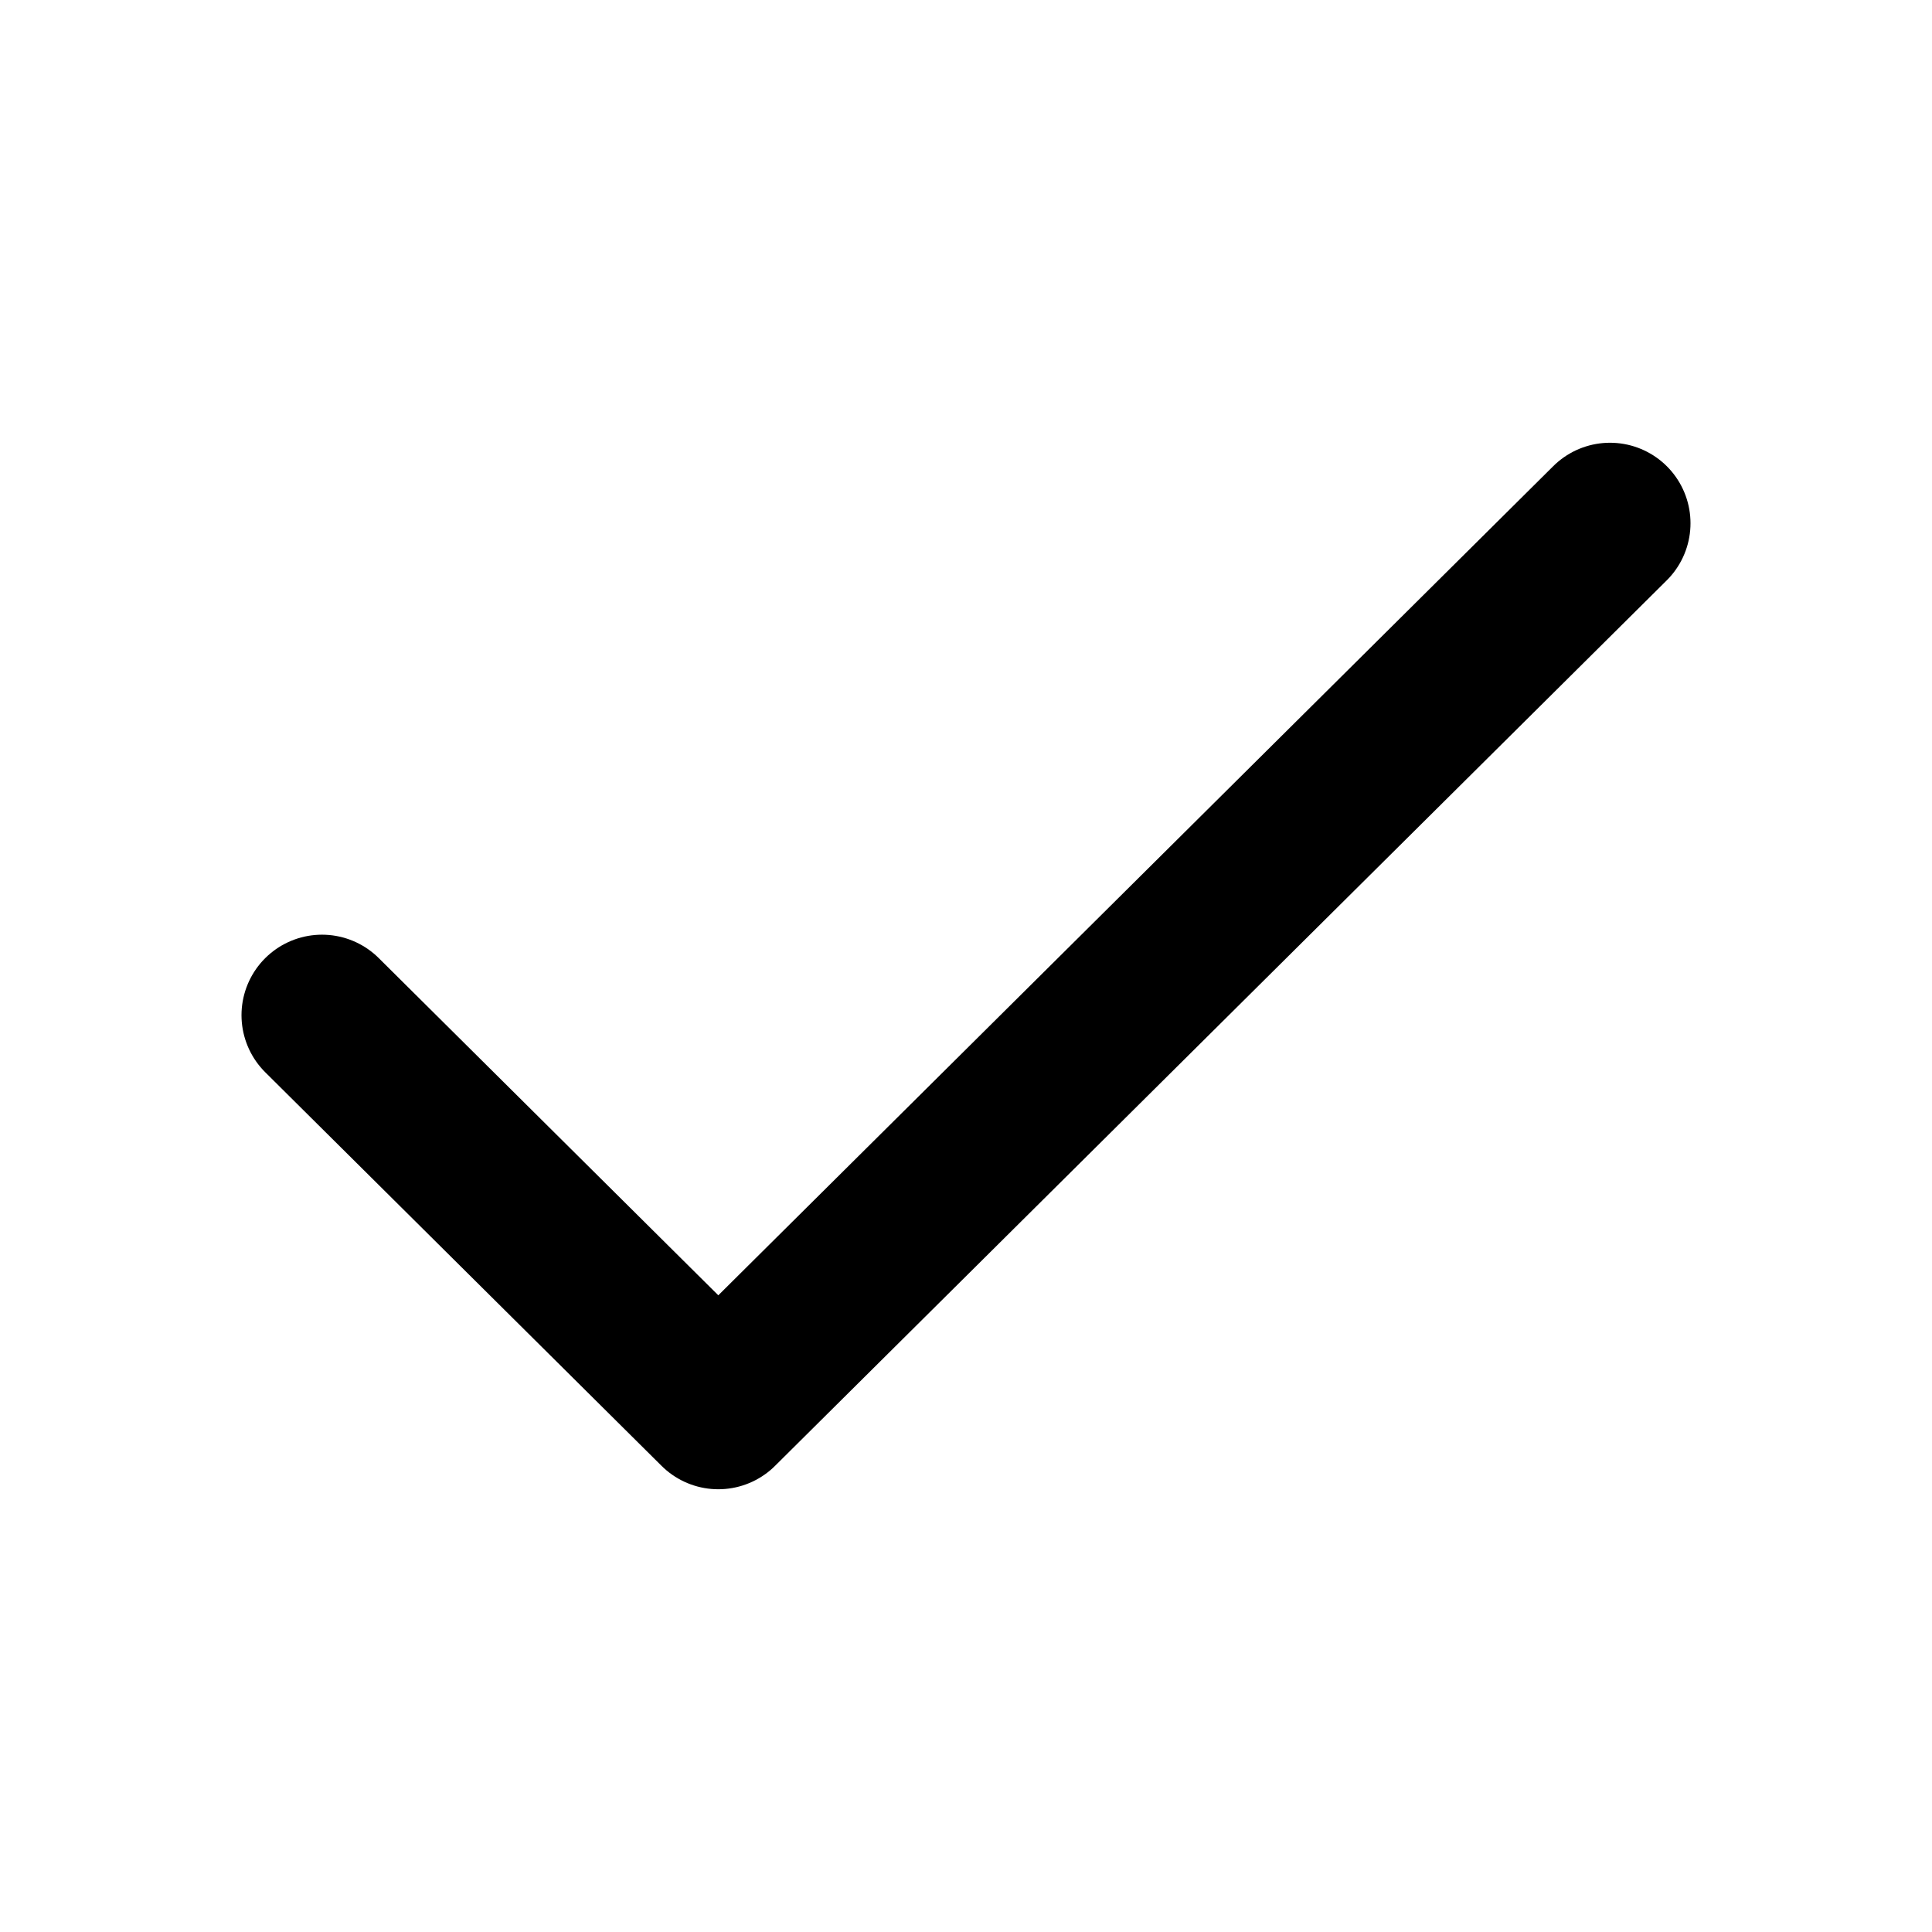
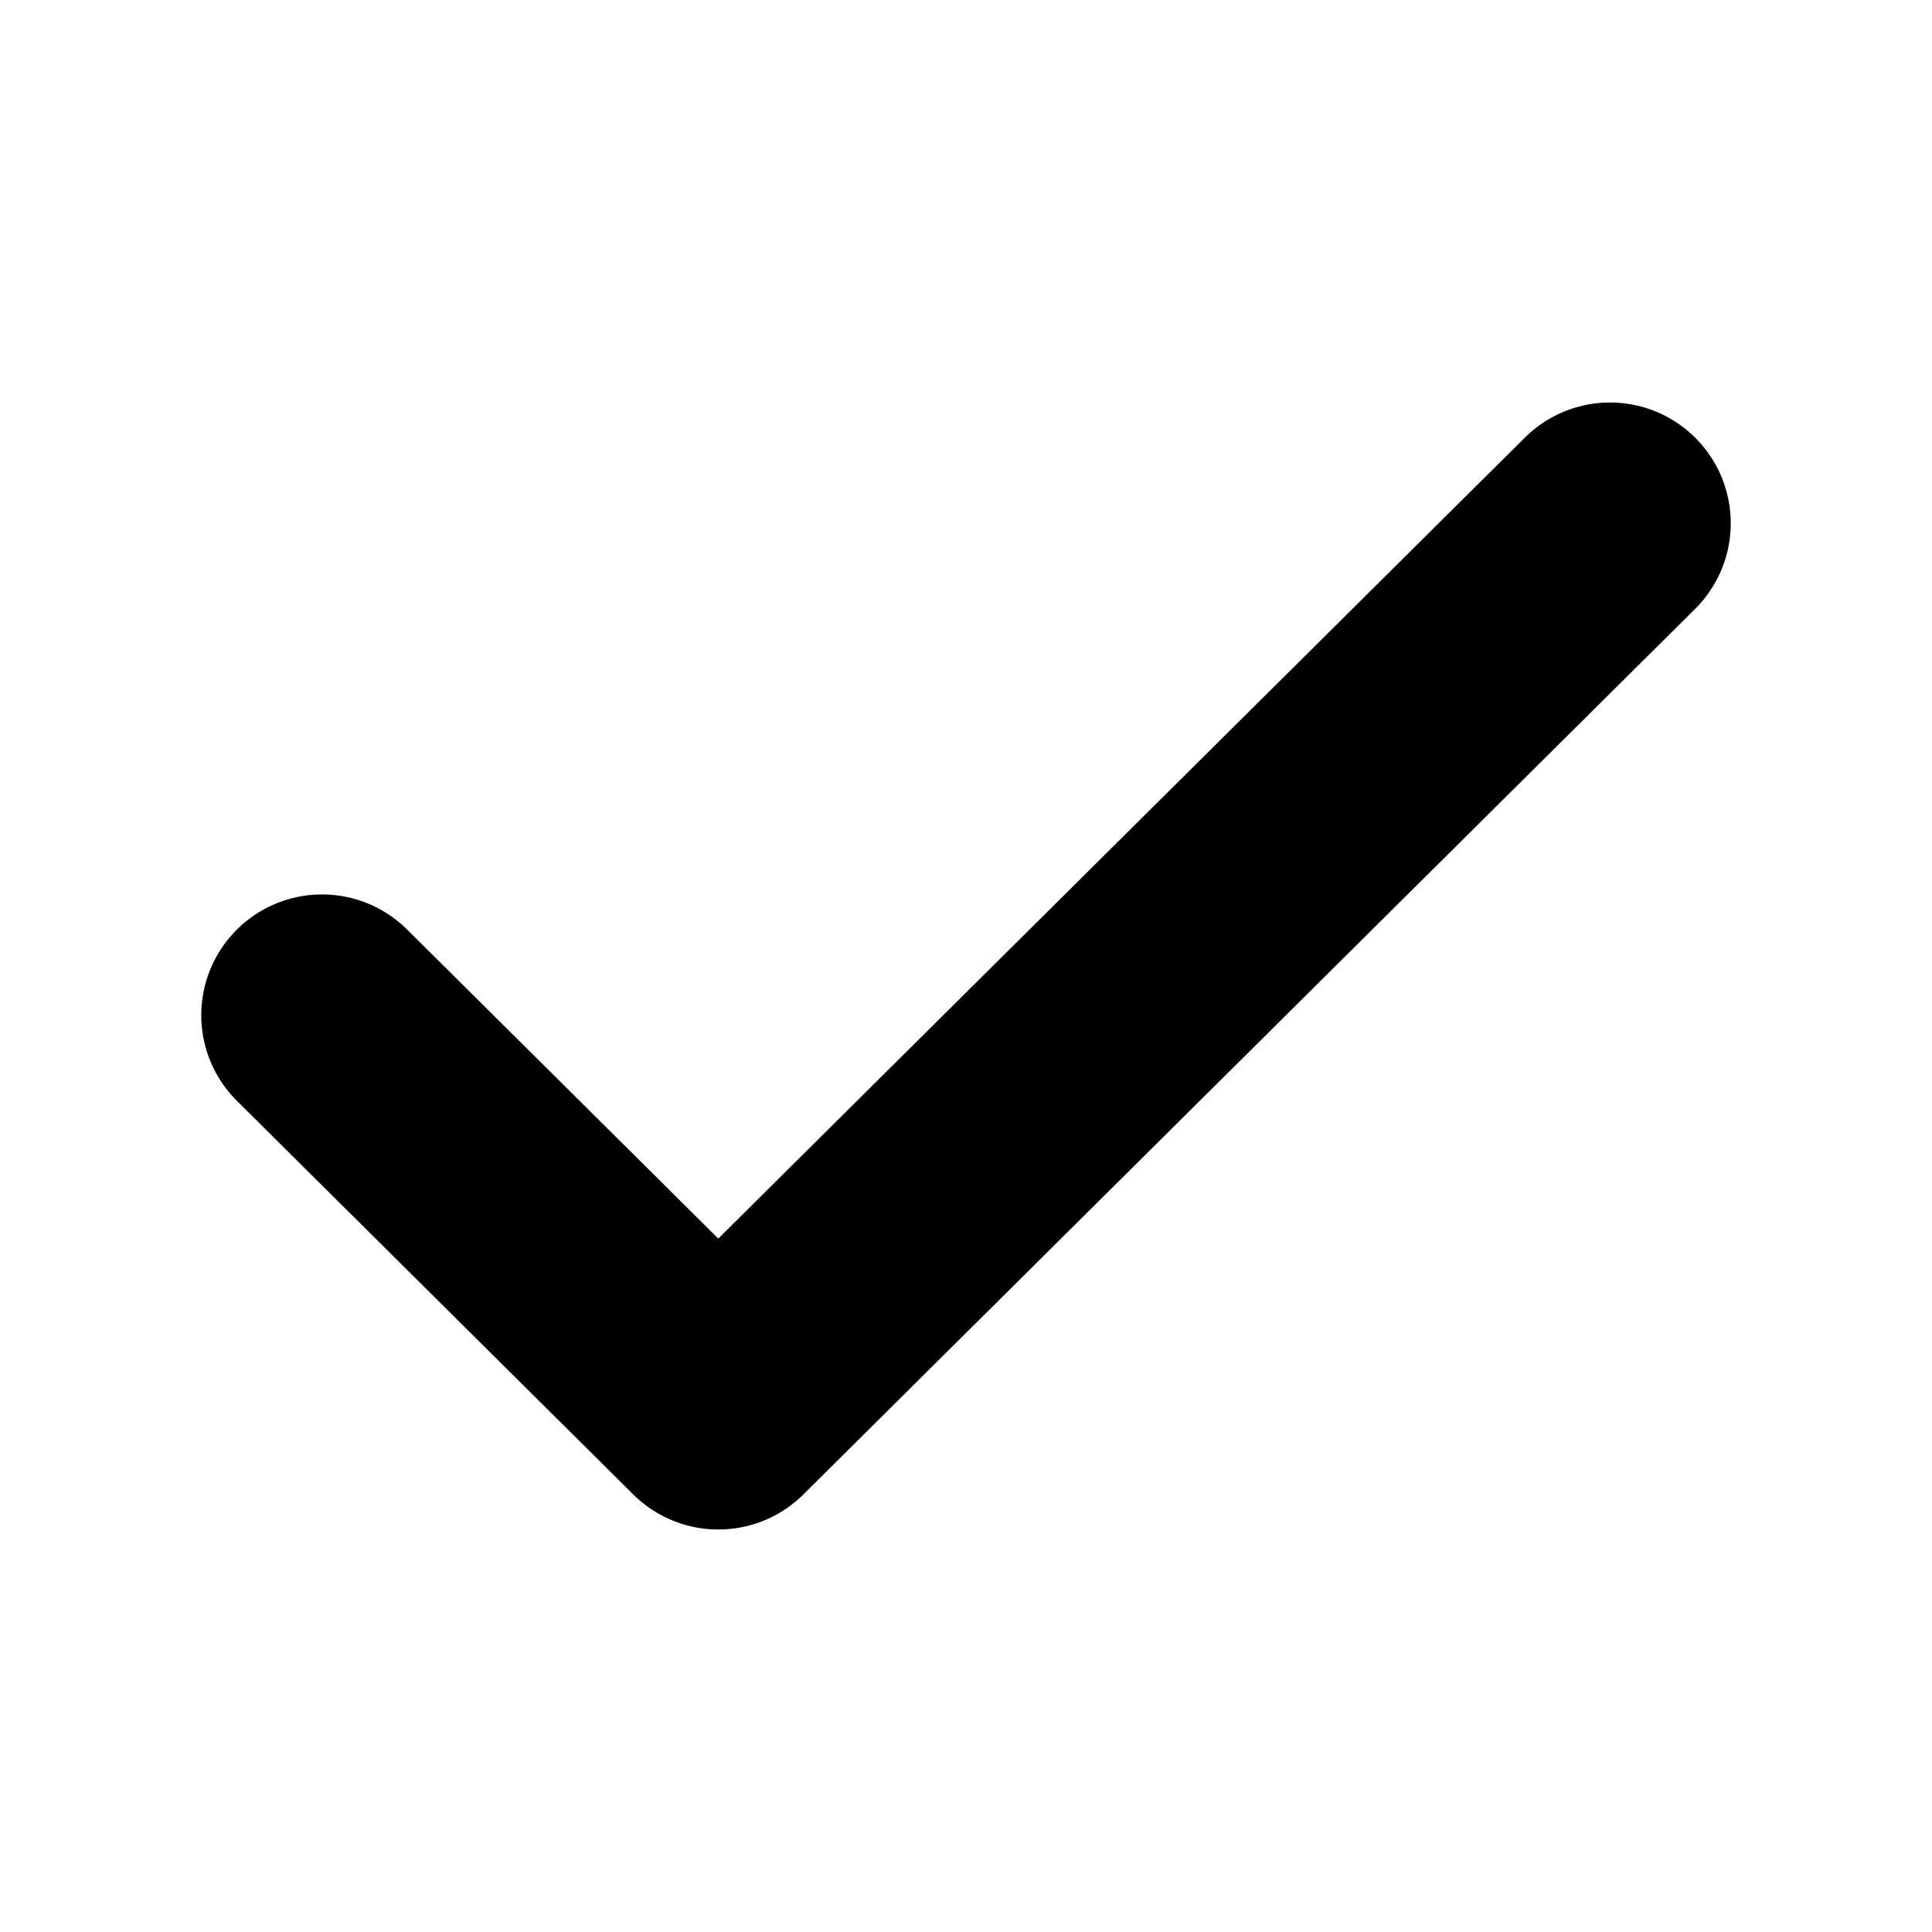
<svg xmlns="http://www.w3.org/2000/svg" width="800px" height="800px" viewBox="0 0 24 24" fill="none">
-   <path d="M4 12.611L8.923 17.5L20 6.5" stroke="currentColor" stroke-width="2" stroke-linecap="round" stroke-linejoin="round" />
+   <path d="M4 12.611L8.923 17.5L20 6.5" stroke="currentColor" stroke-width="3" stroke-linecap="round" stroke-linejoin="round" />
</svg>
